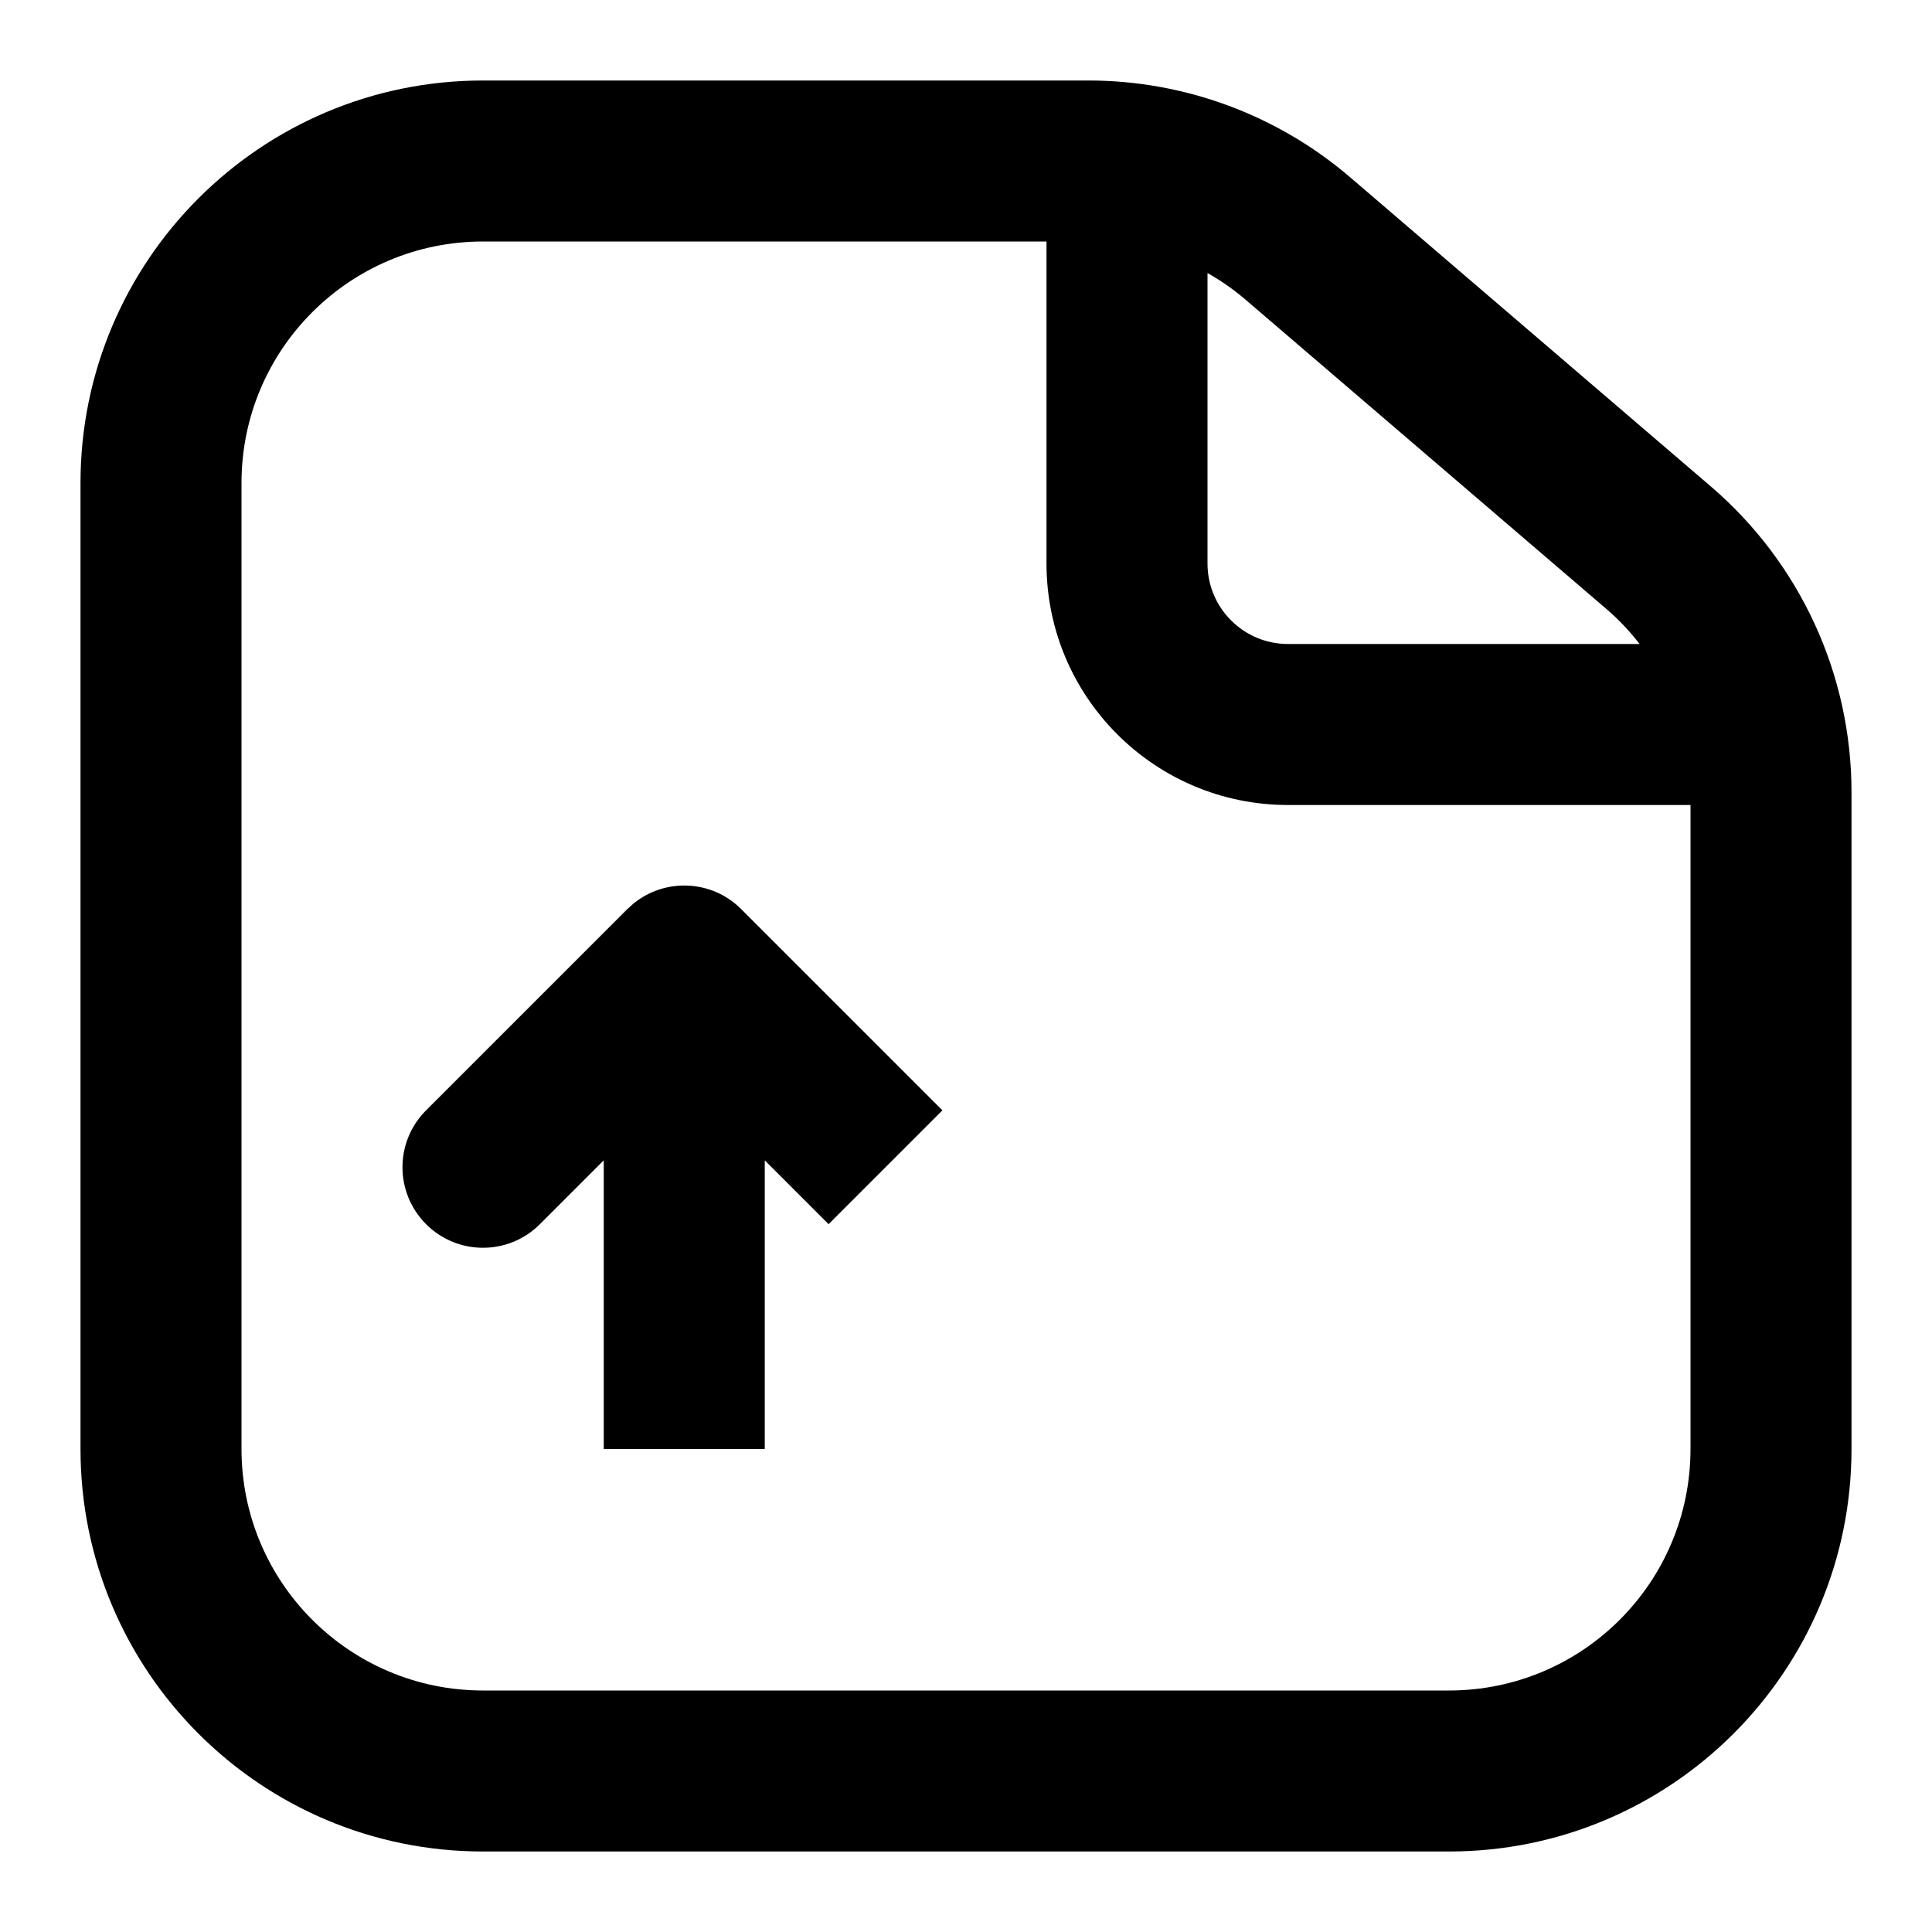
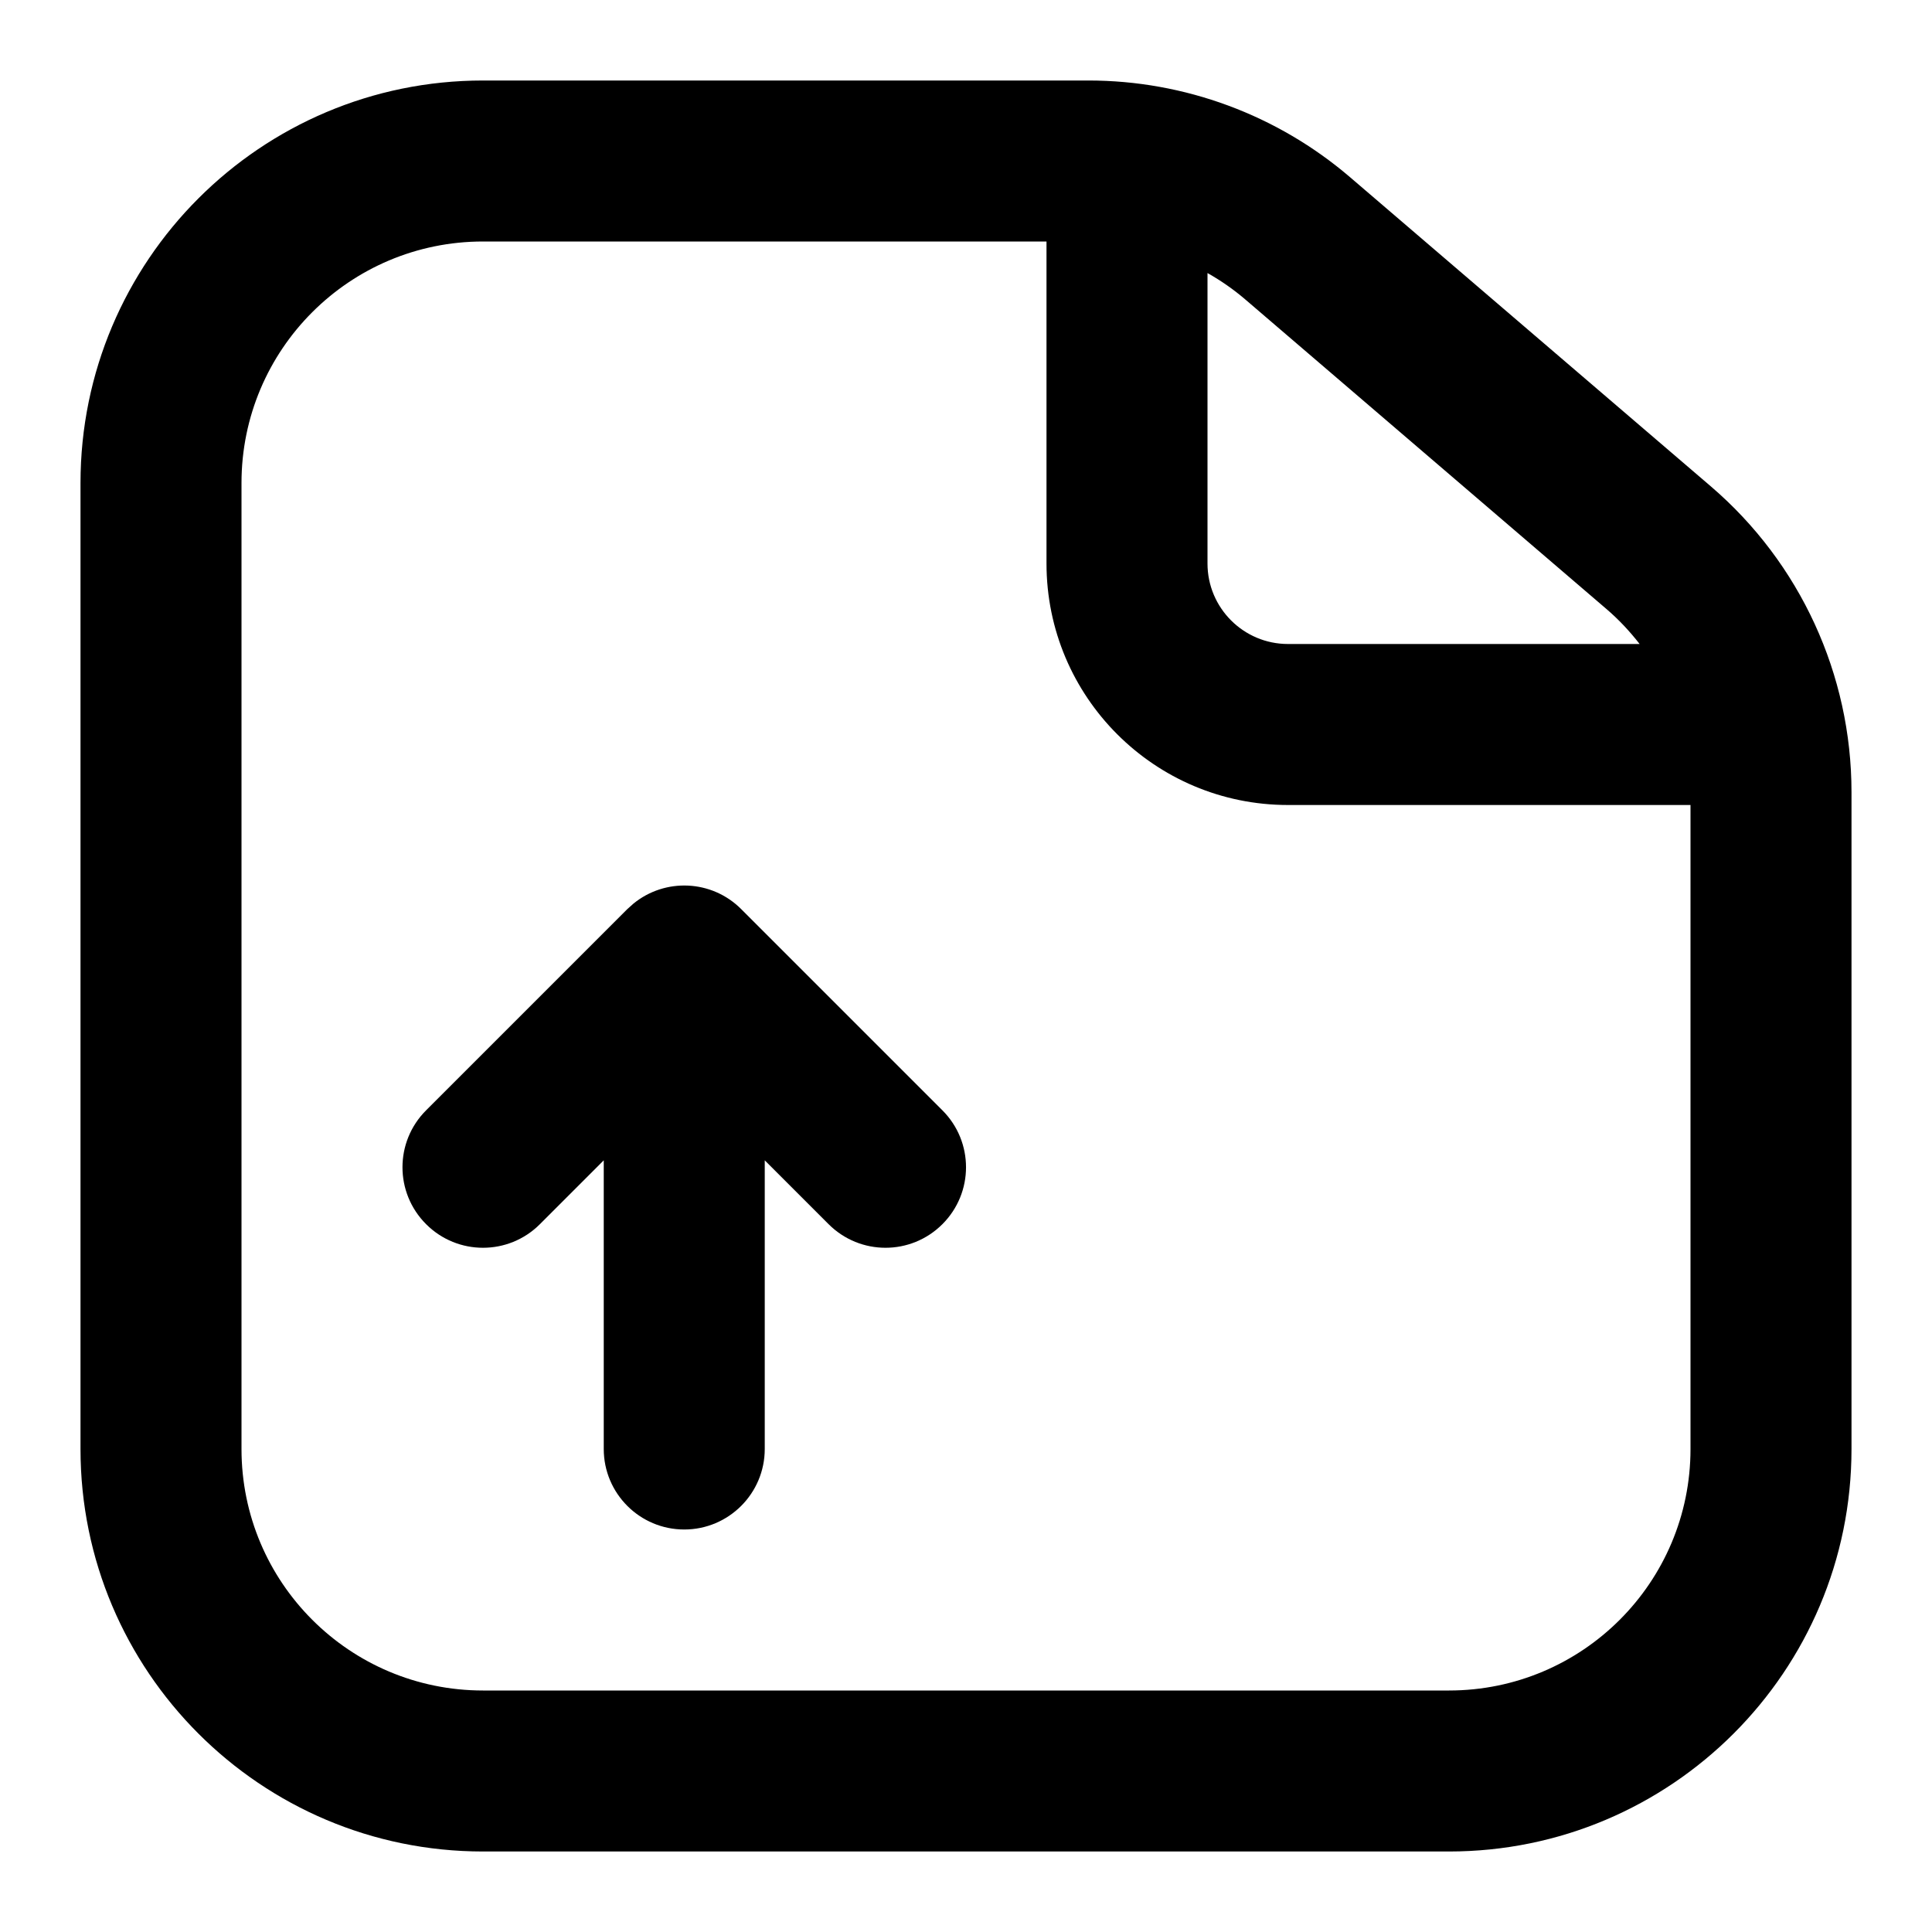
<svg xmlns="http://www.w3.org/2000/svg" width="24" height="24" viewBox="0 0 24 24" fill="none">
-   <path d="M7.869 11.225C8.262 10.904 8.841 10.927 9.207 11.293L11.707 13.793L10.293 15.207L9.5 14.414V18H7.5V14.414L6.707 15.207C6.317 15.598 5.683 15.598 5.293 15.207C4.902 14.816 4.902 14.184 5.293 13.793L7.793 11.293L7.869 11.225Z" fill="currentColor" />
-   <path fill-rule="evenodd" clip-rule="evenodd" d="M13.521 1C14.714 1 15.868 1.427 16.774 2.204L21.254 6.044C22.362 6.994 23 8.38 23 9.84V18C23 20.761 20.761 23 18 23H6C3.239 23 1 20.761 1 18V6C1 3.239 3.239 1 6 1H13.521ZM6 3C4.343 3 3 4.343 3 6V18C3 19.657 4.343 21 6 21H18C19.657 21 21 19.657 21 18V10H16C14.343 10 13 8.657 13 7V3H6ZM15 7C15 7.552 15.448 8 16 8H20.368C20.245 7.842 20.107 7.694 19.952 7.562L15.473 3.723C15.325 3.596 15.167 3.486 15 3.392V7Z" fill="currentColor" />
+   <path d="M1 18V6C1 3.239 3.239 1 6 1H13.521C14.714 1 15.868 1.427 16.774 2.204L21.254 6.043C22.362 6.993 23 8.38 23 9.84V18C23 20.761 20.761 23 18 23H6C3.239 23 1 20.761 1 18ZM7.5 18V14.414L6.707 15.207C6.317 15.598 5.683 15.598 5.293 15.207C4.902 14.816 4.902 14.184 5.293 13.793L7.793 11.293L7.869 11.225C8.262 10.904 8.841 10.927 9.207 11.293L11.707 13.793C12.098 14.184 12.098 14.816 11.707 15.207C11.316 15.598 10.684 15.598 10.293 15.207L9.5 14.414V18C9.5 18.552 9.052 19 8.5 19C7.948 19 7.5 18.552 7.5 18ZM15 7C15 7.552 15.448 8 16 8H20.368C20.245 7.842 20.107 7.694 19.952 7.562L15.473 3.723C15.325 3.596 15.167 3.486 15 3.392V7ZM3 18C3 19.657 4.343 21 6 21H18C19.657 21 21 19.657 21 18V10H16C14.343 10 13 8.657 13 7V3H6C4.343 3 3 4.343 3 6V18Z" fill="currentColor" />
</svg>
